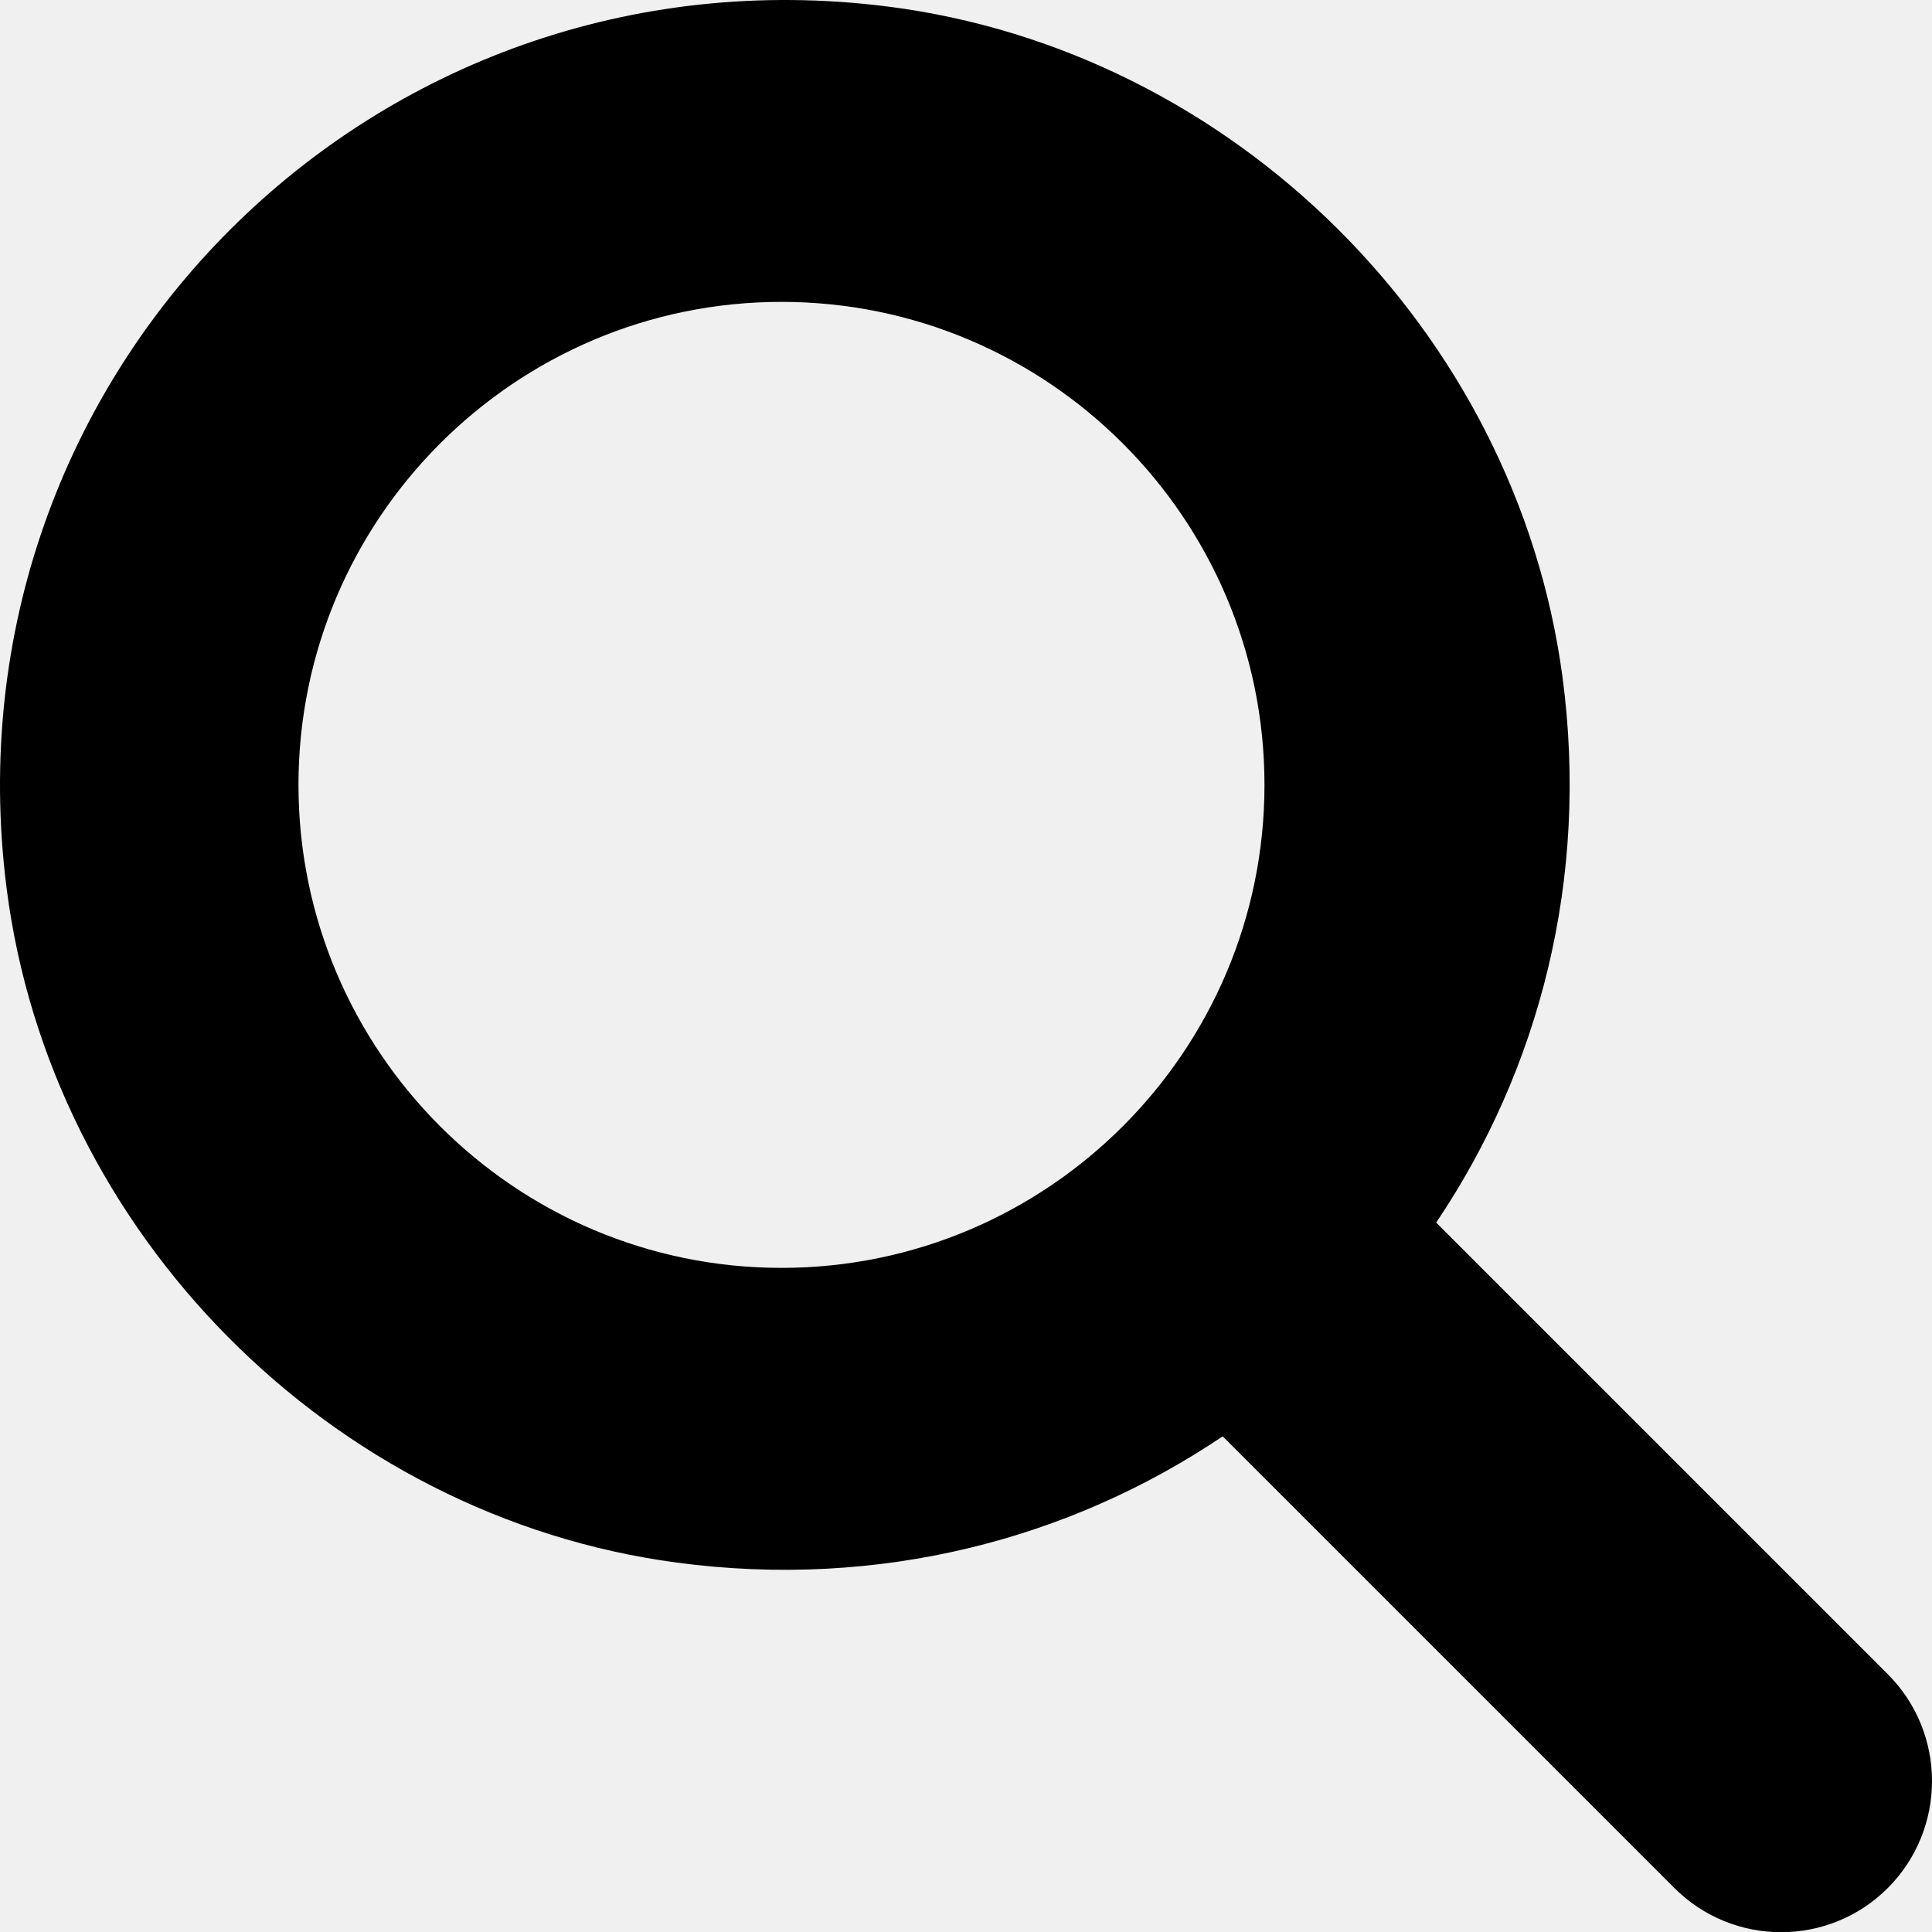
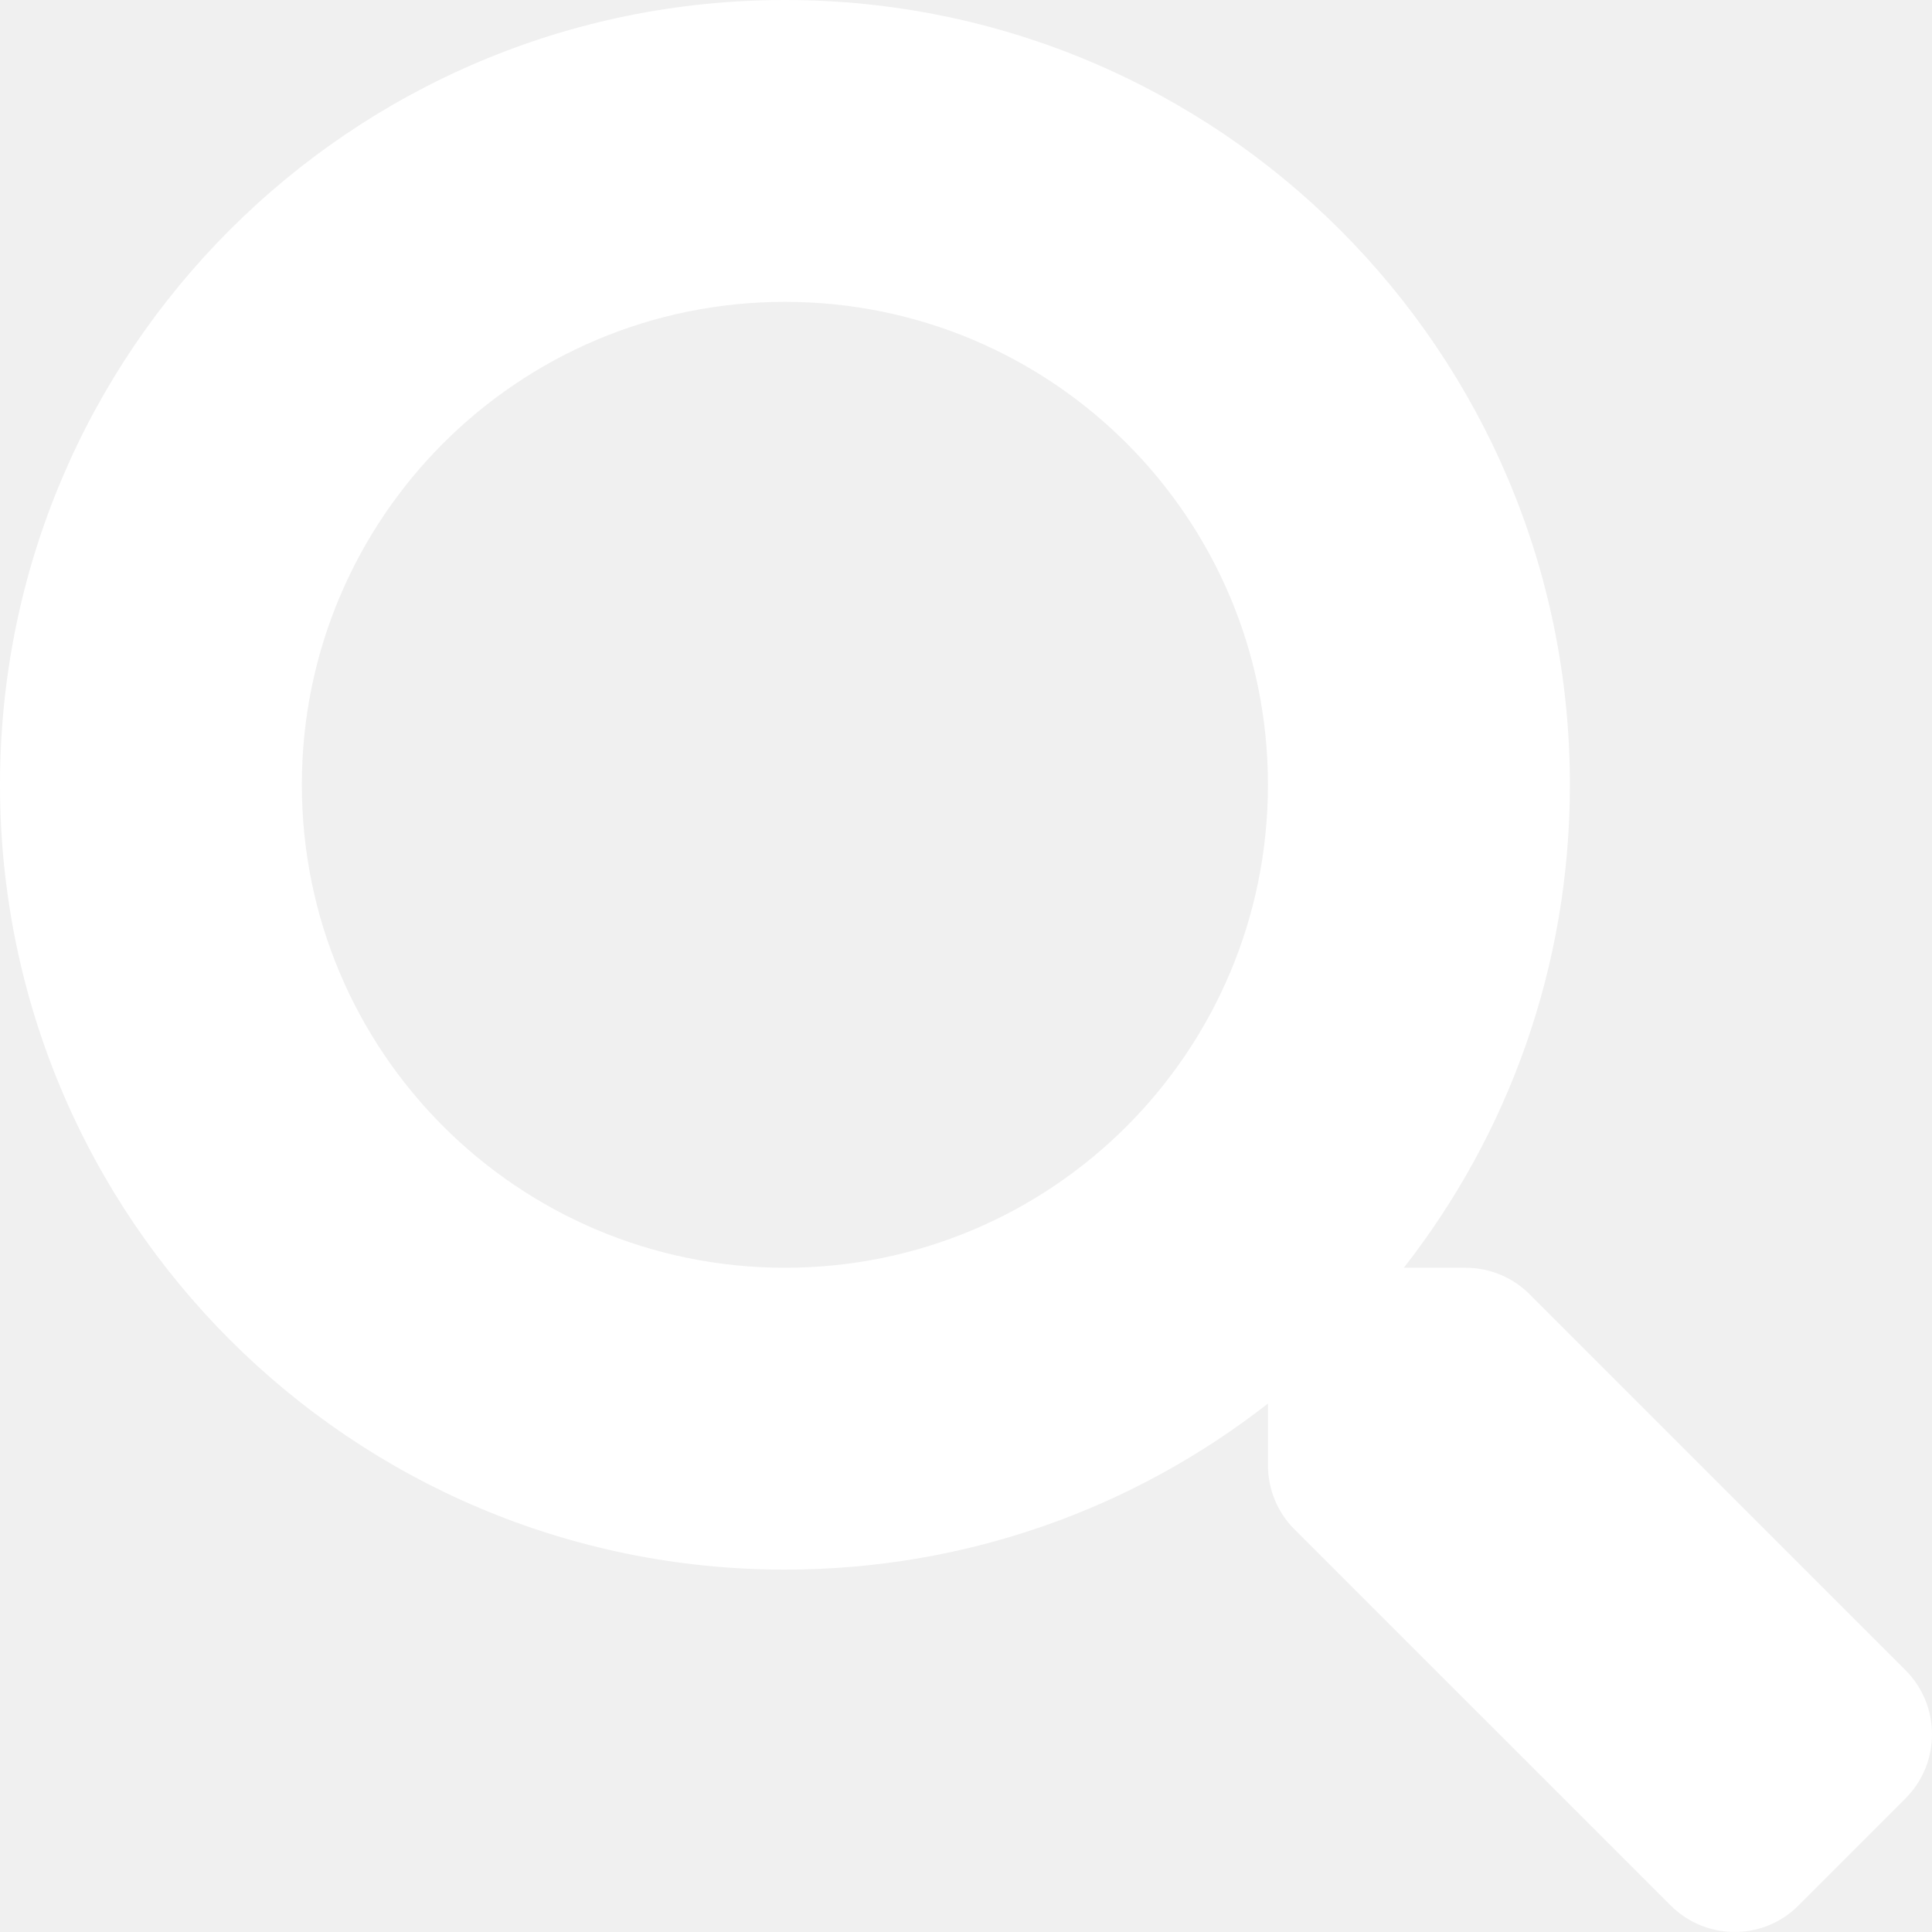
- <svg xmlns="http://www.w3.org/2000/svg" viewBox="0 0 512 512">
-   <path d="M500.3 443.7l-119.7-119.7c27.22-40.41 40.65-90.9 33.46-144.7C401.8 87.79 326.8 13.32 235.2 1.723C99.01-15.51-15.51 99.01 1.724 235.2c11.6 91.64 86.08 166.7 177.6 178.9c53.8 7.189 104.3-6.236 144.7-33.46l119.7 119.7c15.62 15.62 40.95 15.62 56.57 0C515.9 484.7 515.9 459.3 500.3 443.7zM79.1 208c0-70.58 57.42-128 128-128s128 57.42 128 128c0 70.58-57.42 128-128 128S79.1 278.6 79.1 208z" />
+ <svg xmlns="http://www.w3.org/2000/svg" width="21" height="21" viewBox="0 0 21 21" fill="none">
+   <path d="M20.714 18.156L16.625 14.067C16.44 13.882 16.19 13.78 15.928 13.78H15.259C16.391 12.332 17.064 10.511 17.064 8.53C17.064 3.818 13.245 0 8.532 0C3.819 0 0 3.818 0 8.53C0 13.243 3.819 17.061 8.532 17.061C10.513 17.061 12.334 16.388 13.782 15.256V15.925C13.782 16.187 13.885 16.438 14.069 16.622L18.159 20.711C18.544 21.096 19.168 21.096 19.549 20.711L20.71 19.55C21.096 19.165 21.096 18.541 20.714 18.156ZM8.532 13.78C5.632 13.78 3.281 11.434 3.281 8.53C3.281 5.631 5.628 3.281 8.532 3.281C11.432 3.281 13.782 5.627 13.782 8.53C13.782 11.43 11.436 13.78 8.532 13.78Z" fill="white" />
</svg>
